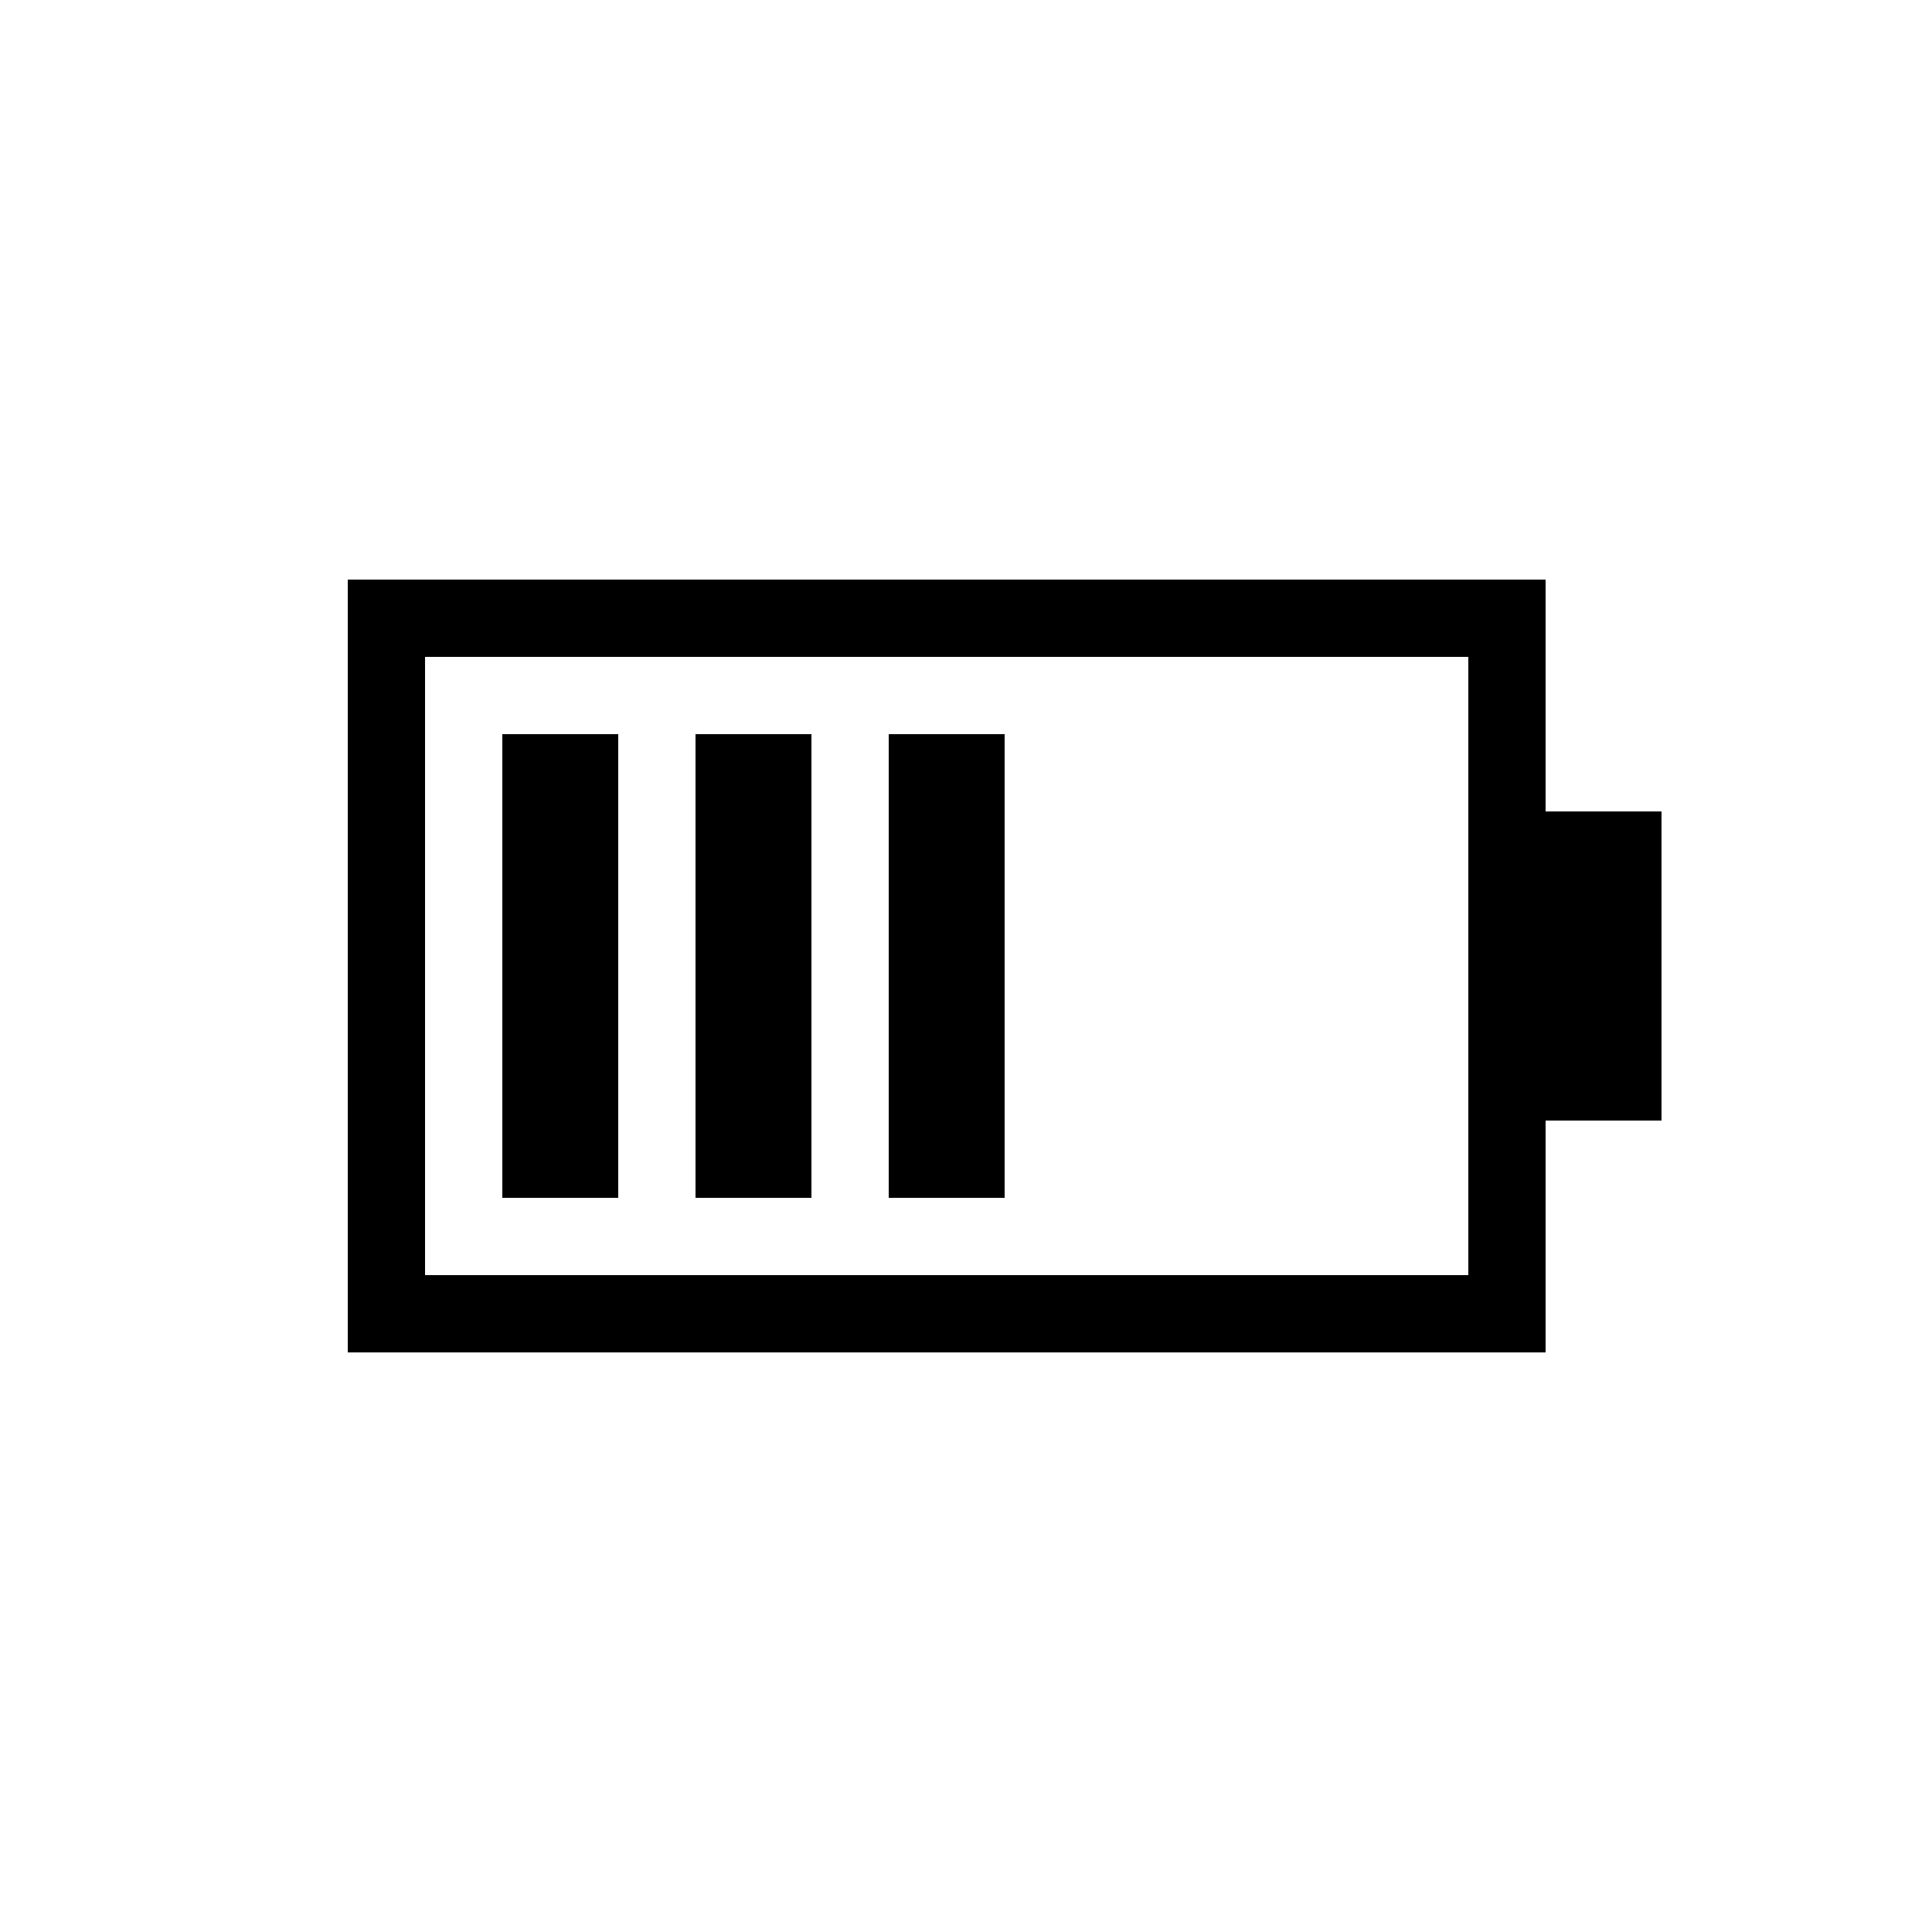
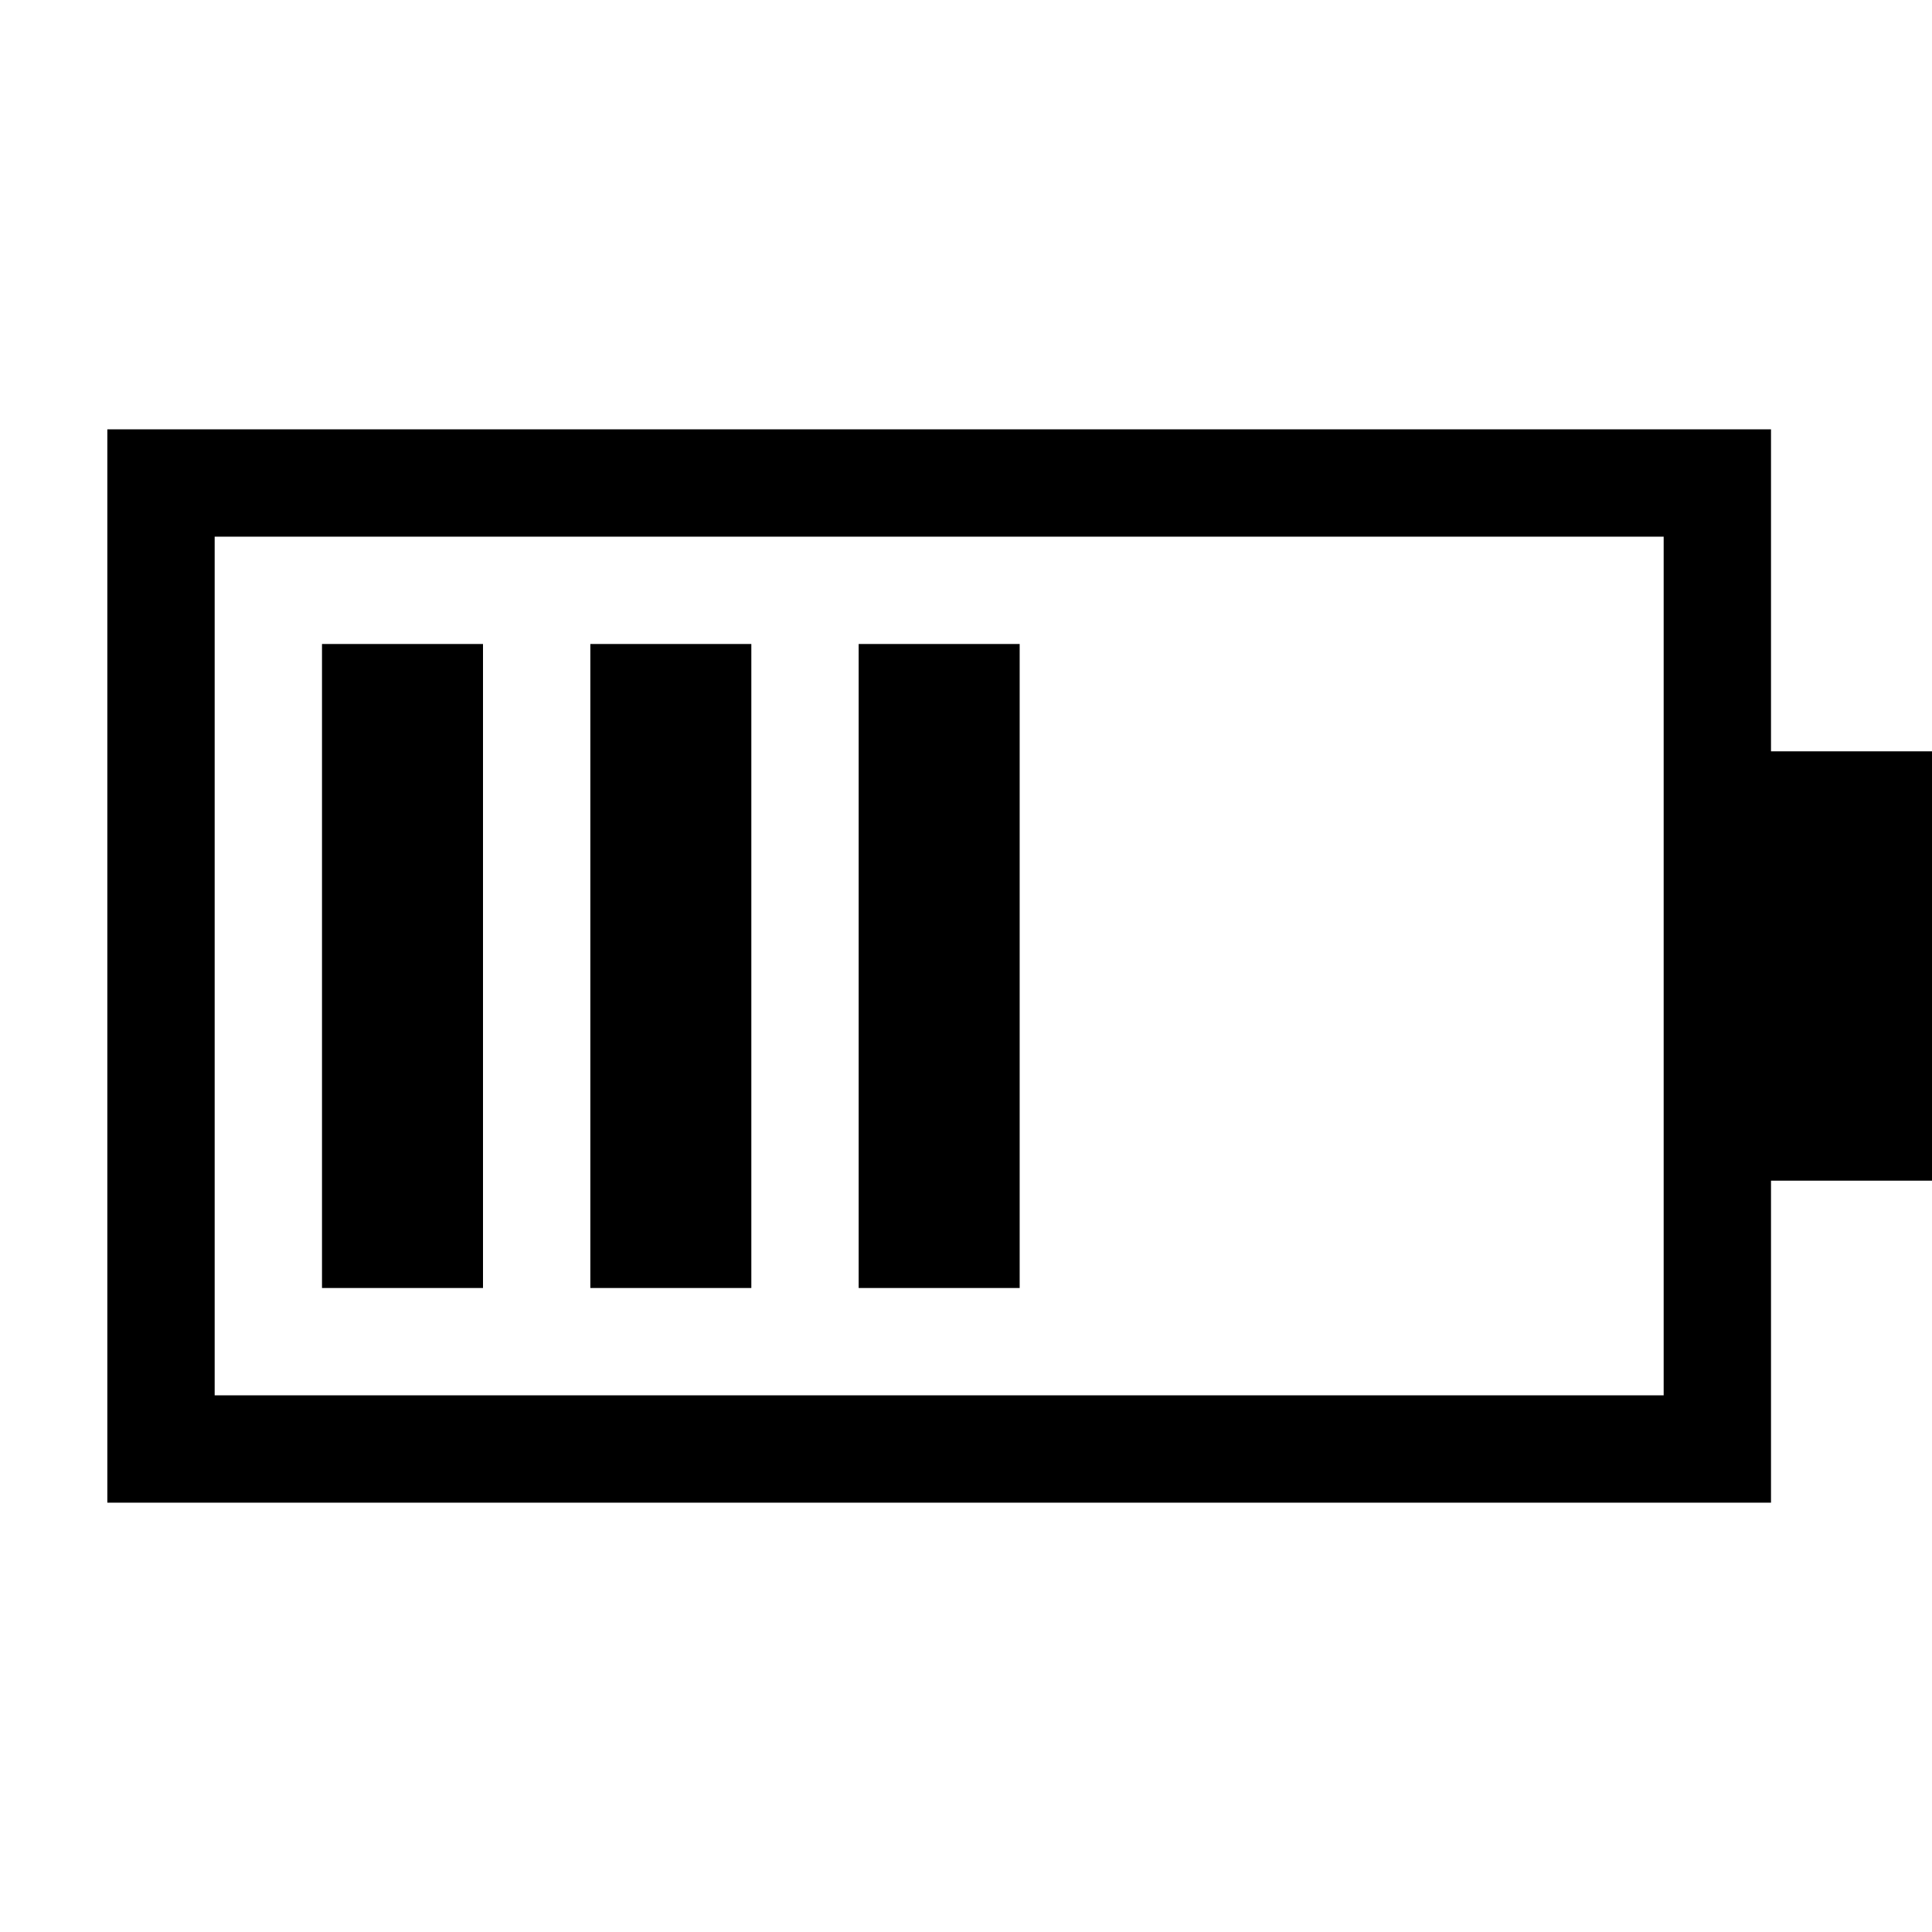
- <svg xmlns="http://www.w3.org/2000/svg" version="1.1" id="Layer_1" x="0px" y="0px" viewBox="0 0 50 50" style="enable-background:new 0 0 50 50;" xml:space="preserve">
+ <svg xmlns="http://www.w3.org/2000/svg" version="1.1" id="Layer_1" x="0px" y="0px" viewBox="7 7 36 36" style="enable-background:new 0 0 50 50;" xml:space="preserve">
  <style type="text/css">
	.st0{fill:none;stroke:#000000;stroke-width:2;stroke-miterlimit:10;}
</style>
  <rect x="10" y="16" class="st0" width="29" height="18" />
  <rect x="19" y="20" class="st0" width="1" height="10" />
  <rect x="14" y="20" class="st0" width="1" height="10" />
  <rect x="24" y="20" class="st0" width="1" height="10" />
  <rect x="40" y="22" class="st0" width="2" height="6" />
</svg>
